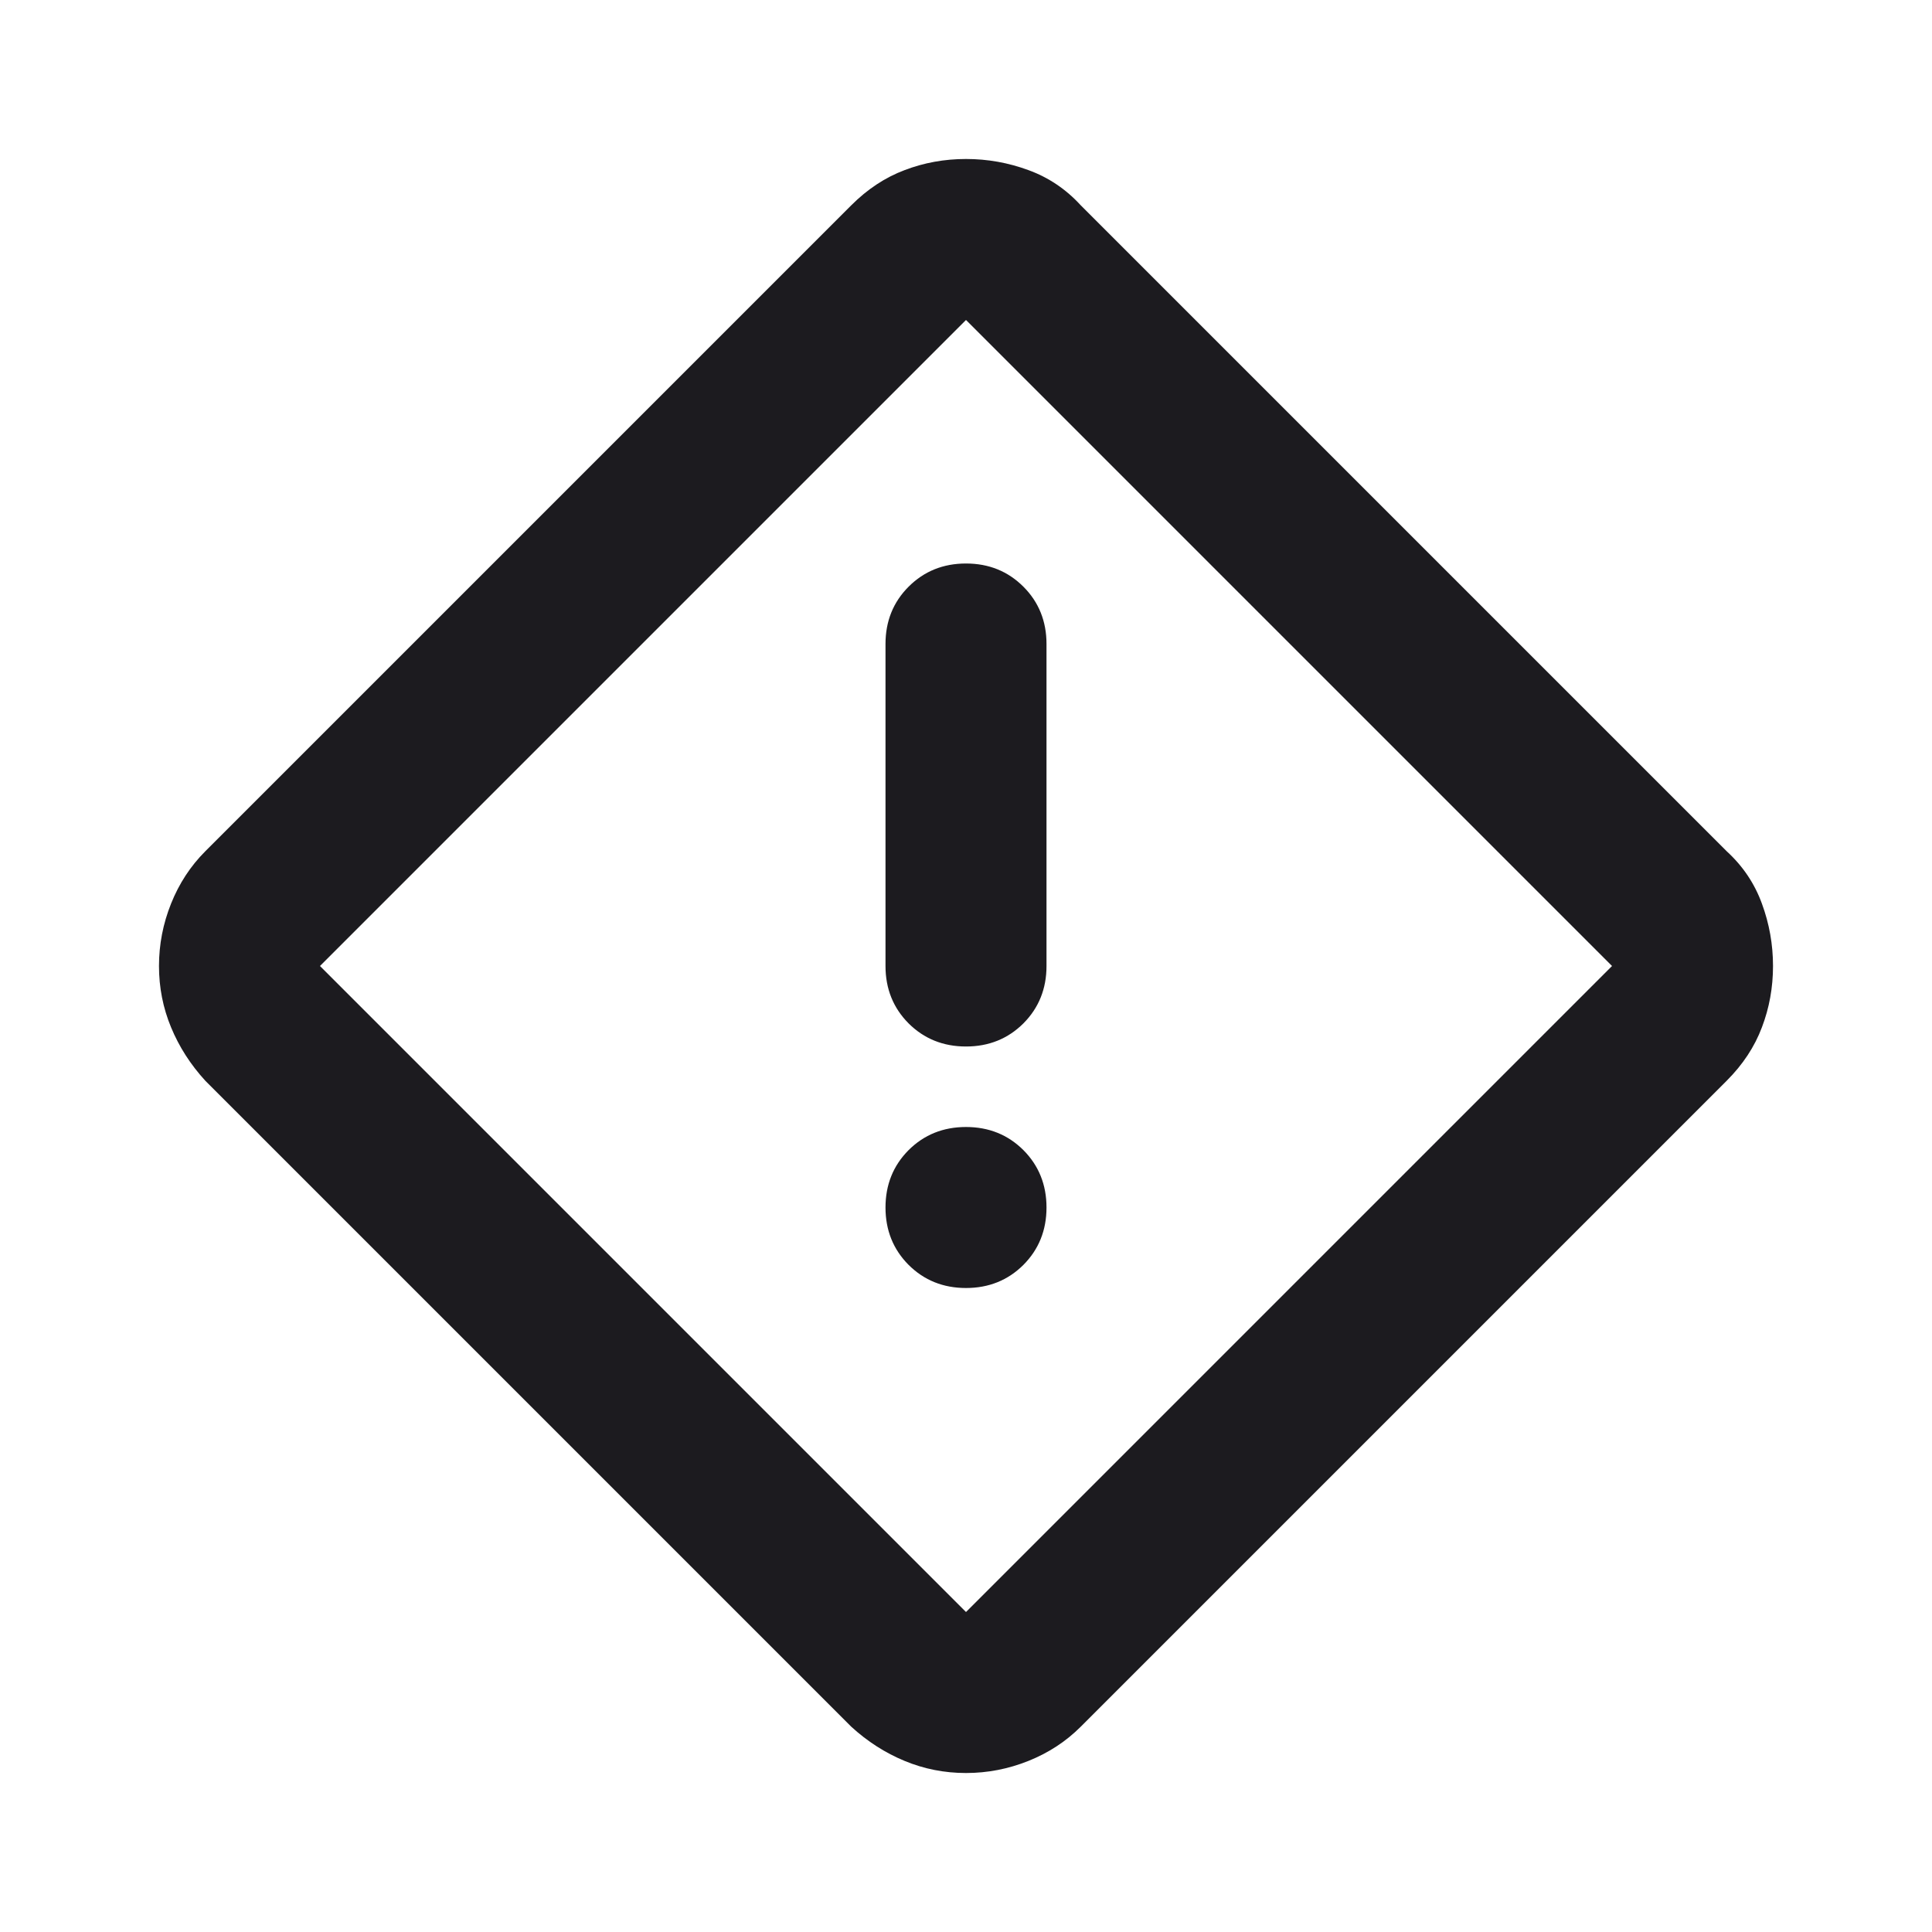
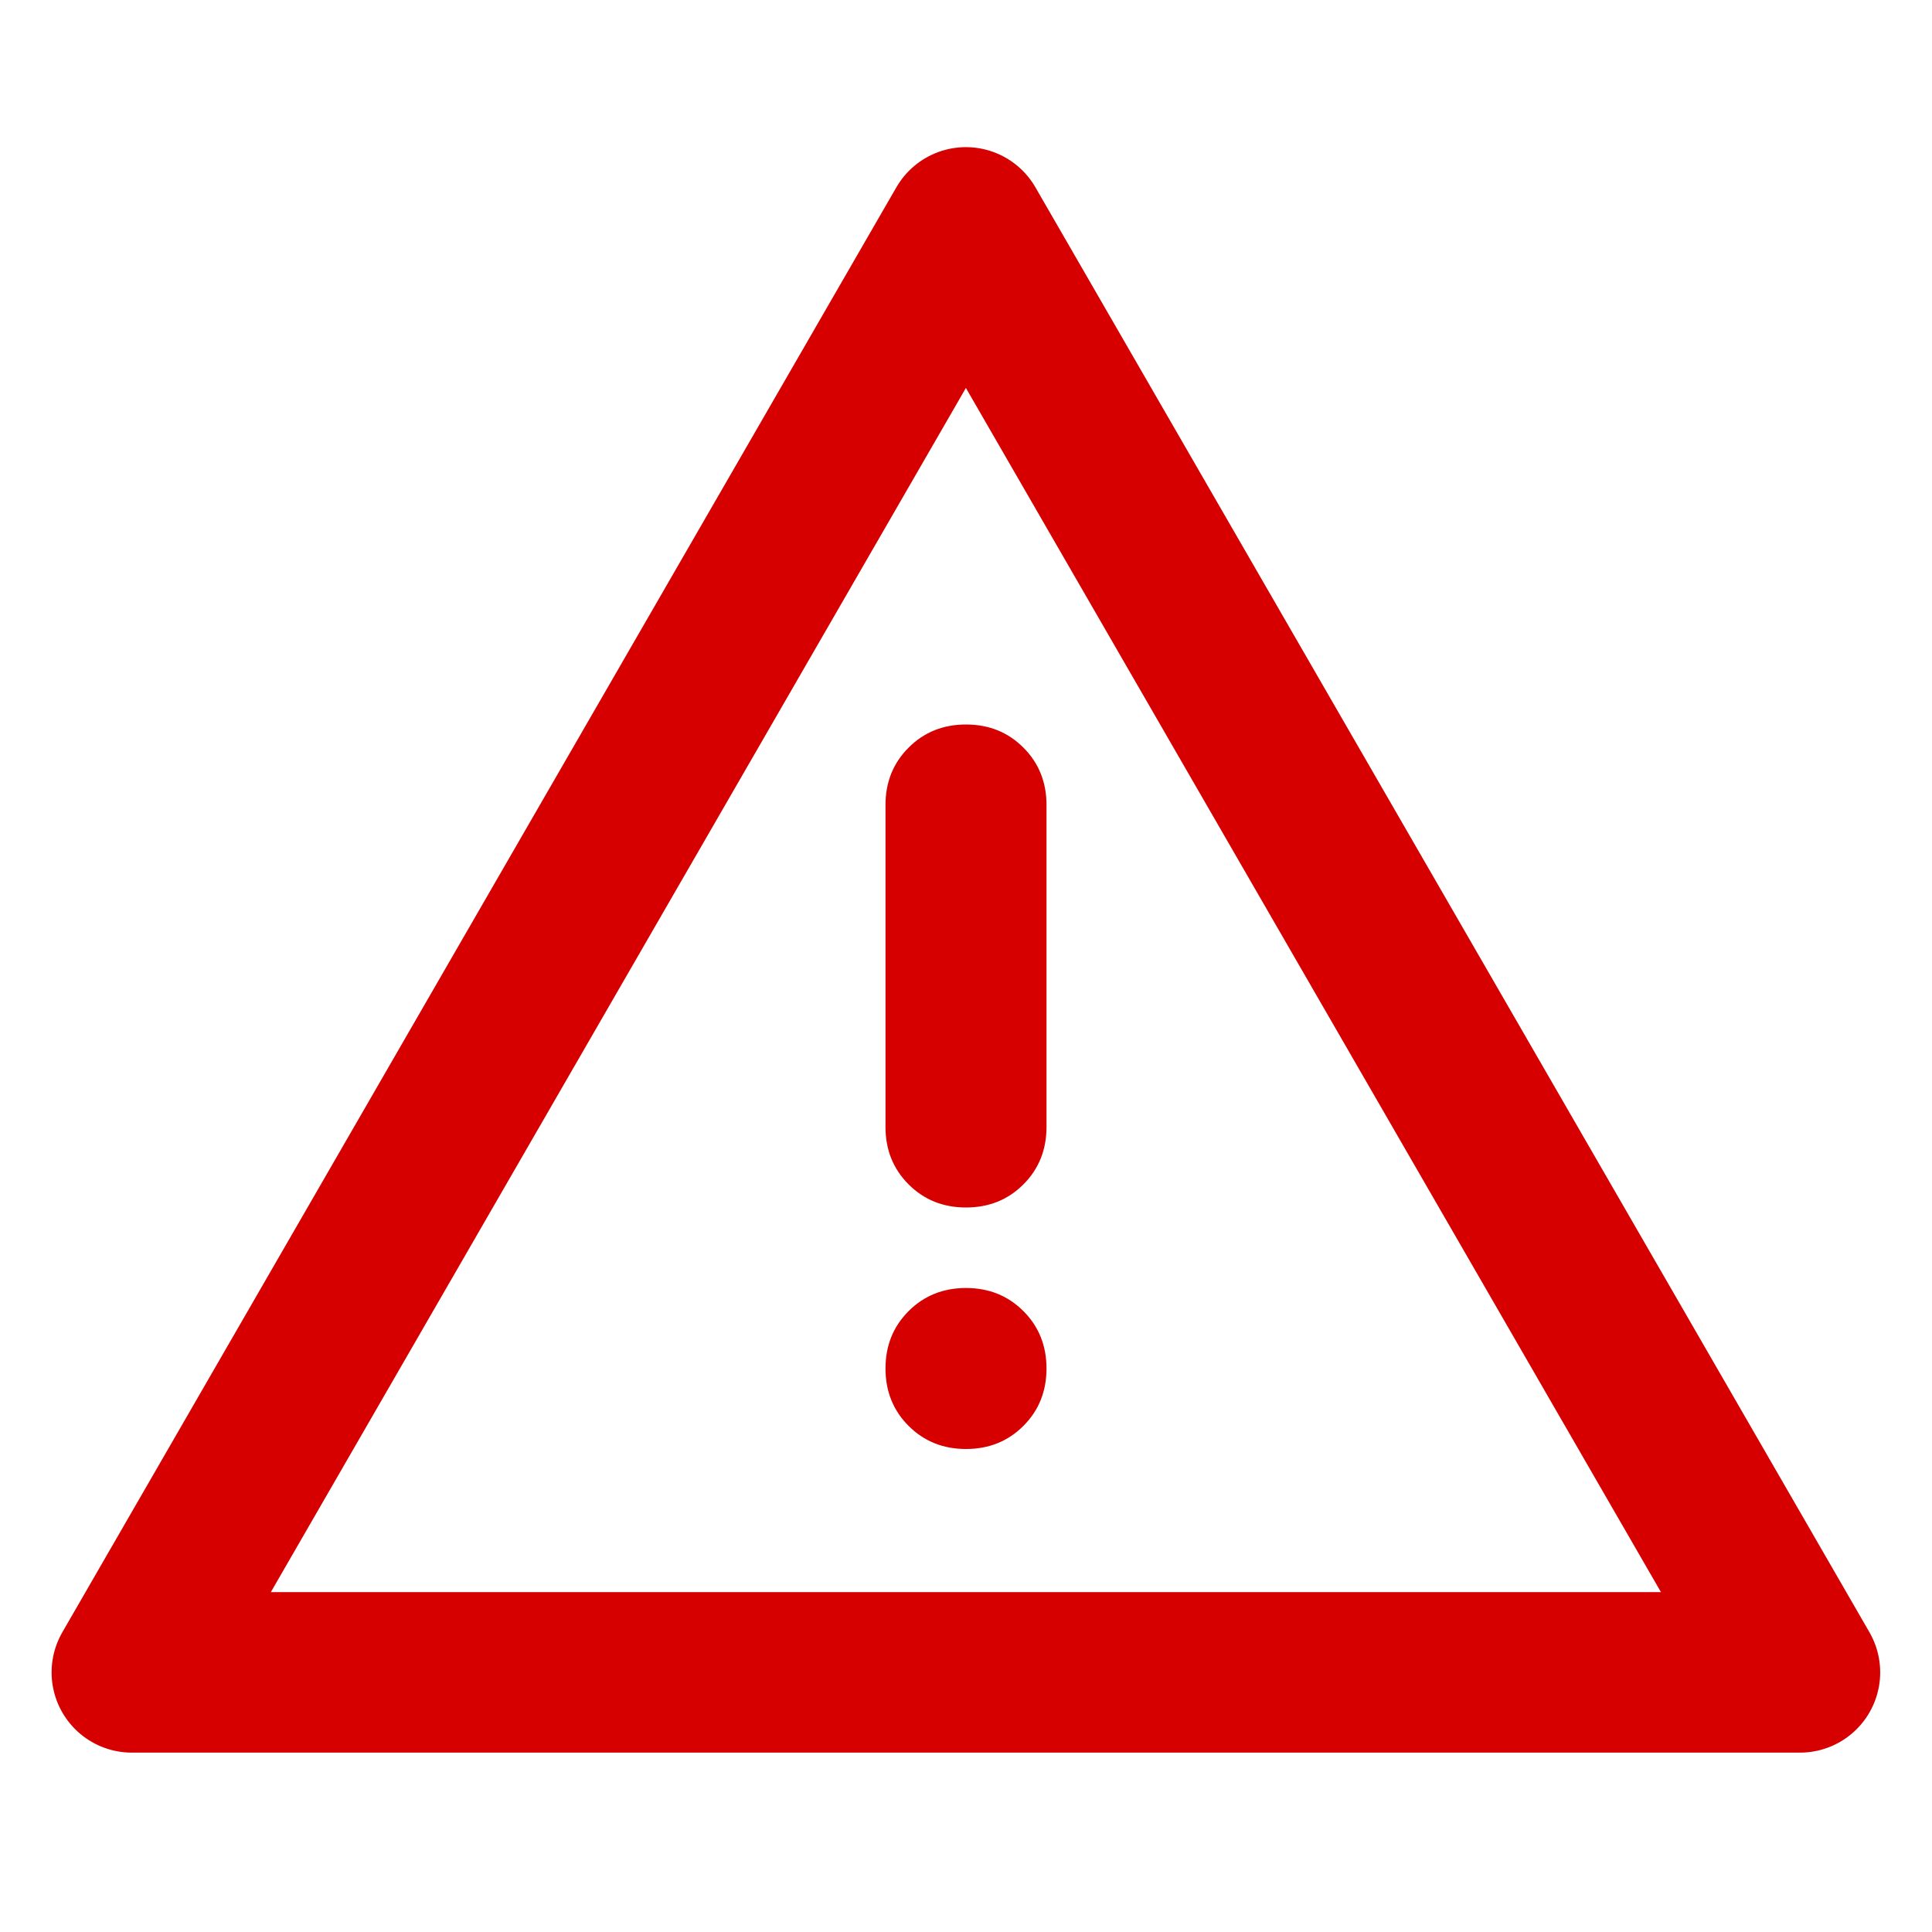
- <svg xmlns="http://www.w3.org/2000/svg" width="24" height="24" viewBox="0 0 24 24" fill="none">
-   <mask id="mask0_37_4013" style="mask-type:alpha" maskUnits="userSpaceOnUse" x="0" y="0" width="24" height="24">
-     <rect width="24" height="24" fill="#D9D9D9" />
-   </mask>
-   <g mask="url(#mask0_37_4013)">
-     <path d="M12 22.025C11.733 22.025 11.479 21.975 11.238 21.875C10.996 21.775 10.775 21.633 10.575 21.45L2.55 13.425C2.367 13.225 2.225 13.004 2.125 12.762C2.025 12.521 1.975 12.267 1.975 12C1.975 11.733 2.025 11.475 2.125 11.225C2.225 10.975 2.367 10.758 2.55 10.575L10.575 2.55C10.775 2.35 10.996 2.204 11.238 2.113C11.479 2.021 11.733 1.975 12 1.975C12.267 1.975 12.525 2.021 12.775 2.113C13.025 2.204 13.242 2.35 13.425 2.55L21.45 10.575C21.65 10.758 21.796 10.975 21.887 11.225C21.979 11.475 22.025 11.733 22.025 12C22.025 12.267 21.979 12.521 21.887 12.762C21.796 13.004 21.65 13.225 21.45 13.425L13.425 21.45C13.242 21.633 13.025 21.775 12.775 21.875C12.525 21.975 12.267 22.025 12 22.025ZM12 20.025L20.025 12L12 3.975L3.975 12L12 20.025ZM12 13C12.283 13 12.521 12.904 12.713 12.713C12.904 12.521 13 12.283 13 12V8C13 7.717 12.904 7.479 12.713 7.288C12.521 7.096 12.283 7 12 7C11.717 7 11.479 7.096 11.287 7.288C11.096 7.479 11 7.717 11 8V12C11 12.283 11.096 12.521 11.287 12.713C11.479 12.904 11.717 13 12 13ZM12 16C12.283 16 12.521 15.904 12.713 15.713C12.904 15.521 13 15.283 13 15C13 14.717 12.904 14.479 12.713 14.287C12.521 14.096 12.283 14 12 14C11.717 14 11.479 14.096 11.287 14.287C11.096 14.479 11 14.717 11 15C11 15.283 11.096 15.521 11.287 15.713C11.479 15.904 11.717 16 12 16Z" fill="#1C1B1F" />
-   </g>
+ <svg xmlns="http://www.w3.org/2000/svg" width="24" height="24" viewBox="0 0 24 24" fill="none" version="1.1" id="svg1">
+   <path d="m 12,16 c -0.283,0 -0.521,0.095 -0.713,0.287 C 11.095,16.479 11,16.717 11,17 c 0,0.283 0.095,0.521 0.287,0.713 C 11.479,17.905 11.717,18 12,18 12.283,18 12.521,17.905 12.713,17.713 12.905,17.521 13,17.283 13,17 13,16.717 12.905,16.479 12.713,16.287 12.521,16.095 12.283,16 12,16 Z" style="fill:#d70000" id="path6" />
+   <path d="M 12,9 C 11.717,9 11.479,9.095 11.287,9.287 11.095,9.479 11,9.717 11,10 v 4 c 0,0.283 0.095,0.521 0.287,0.713 C 11.479,14.905 11.717,15 12,15 12.283,15 12.521,14.905 12.713,14.713 12.905,14.521 13,14.283 13,14 V 10 C 13,9.717 12.905,9.479 12.713,9.287 12.521,9.095 12.283,9 12,9 Z" style="fill:#d70000" id="path5" />
+   <path style="display:inline;fill:none;stroke:#d70000;stroke-width:1;stroke-linecap:round;stroke-linejoin:round;stroke-dasharray:none;stroke-opacity:1" id="path2" d="m 2.044,5.577 2.598,-4.501 2.598,-4.501 2.598,4.501 2.598,4.501 -5.197,-1e-7 z" transform="matrix(1.993988,0,0,1.993988,-2.437828,9.654359)" />
</svg>
